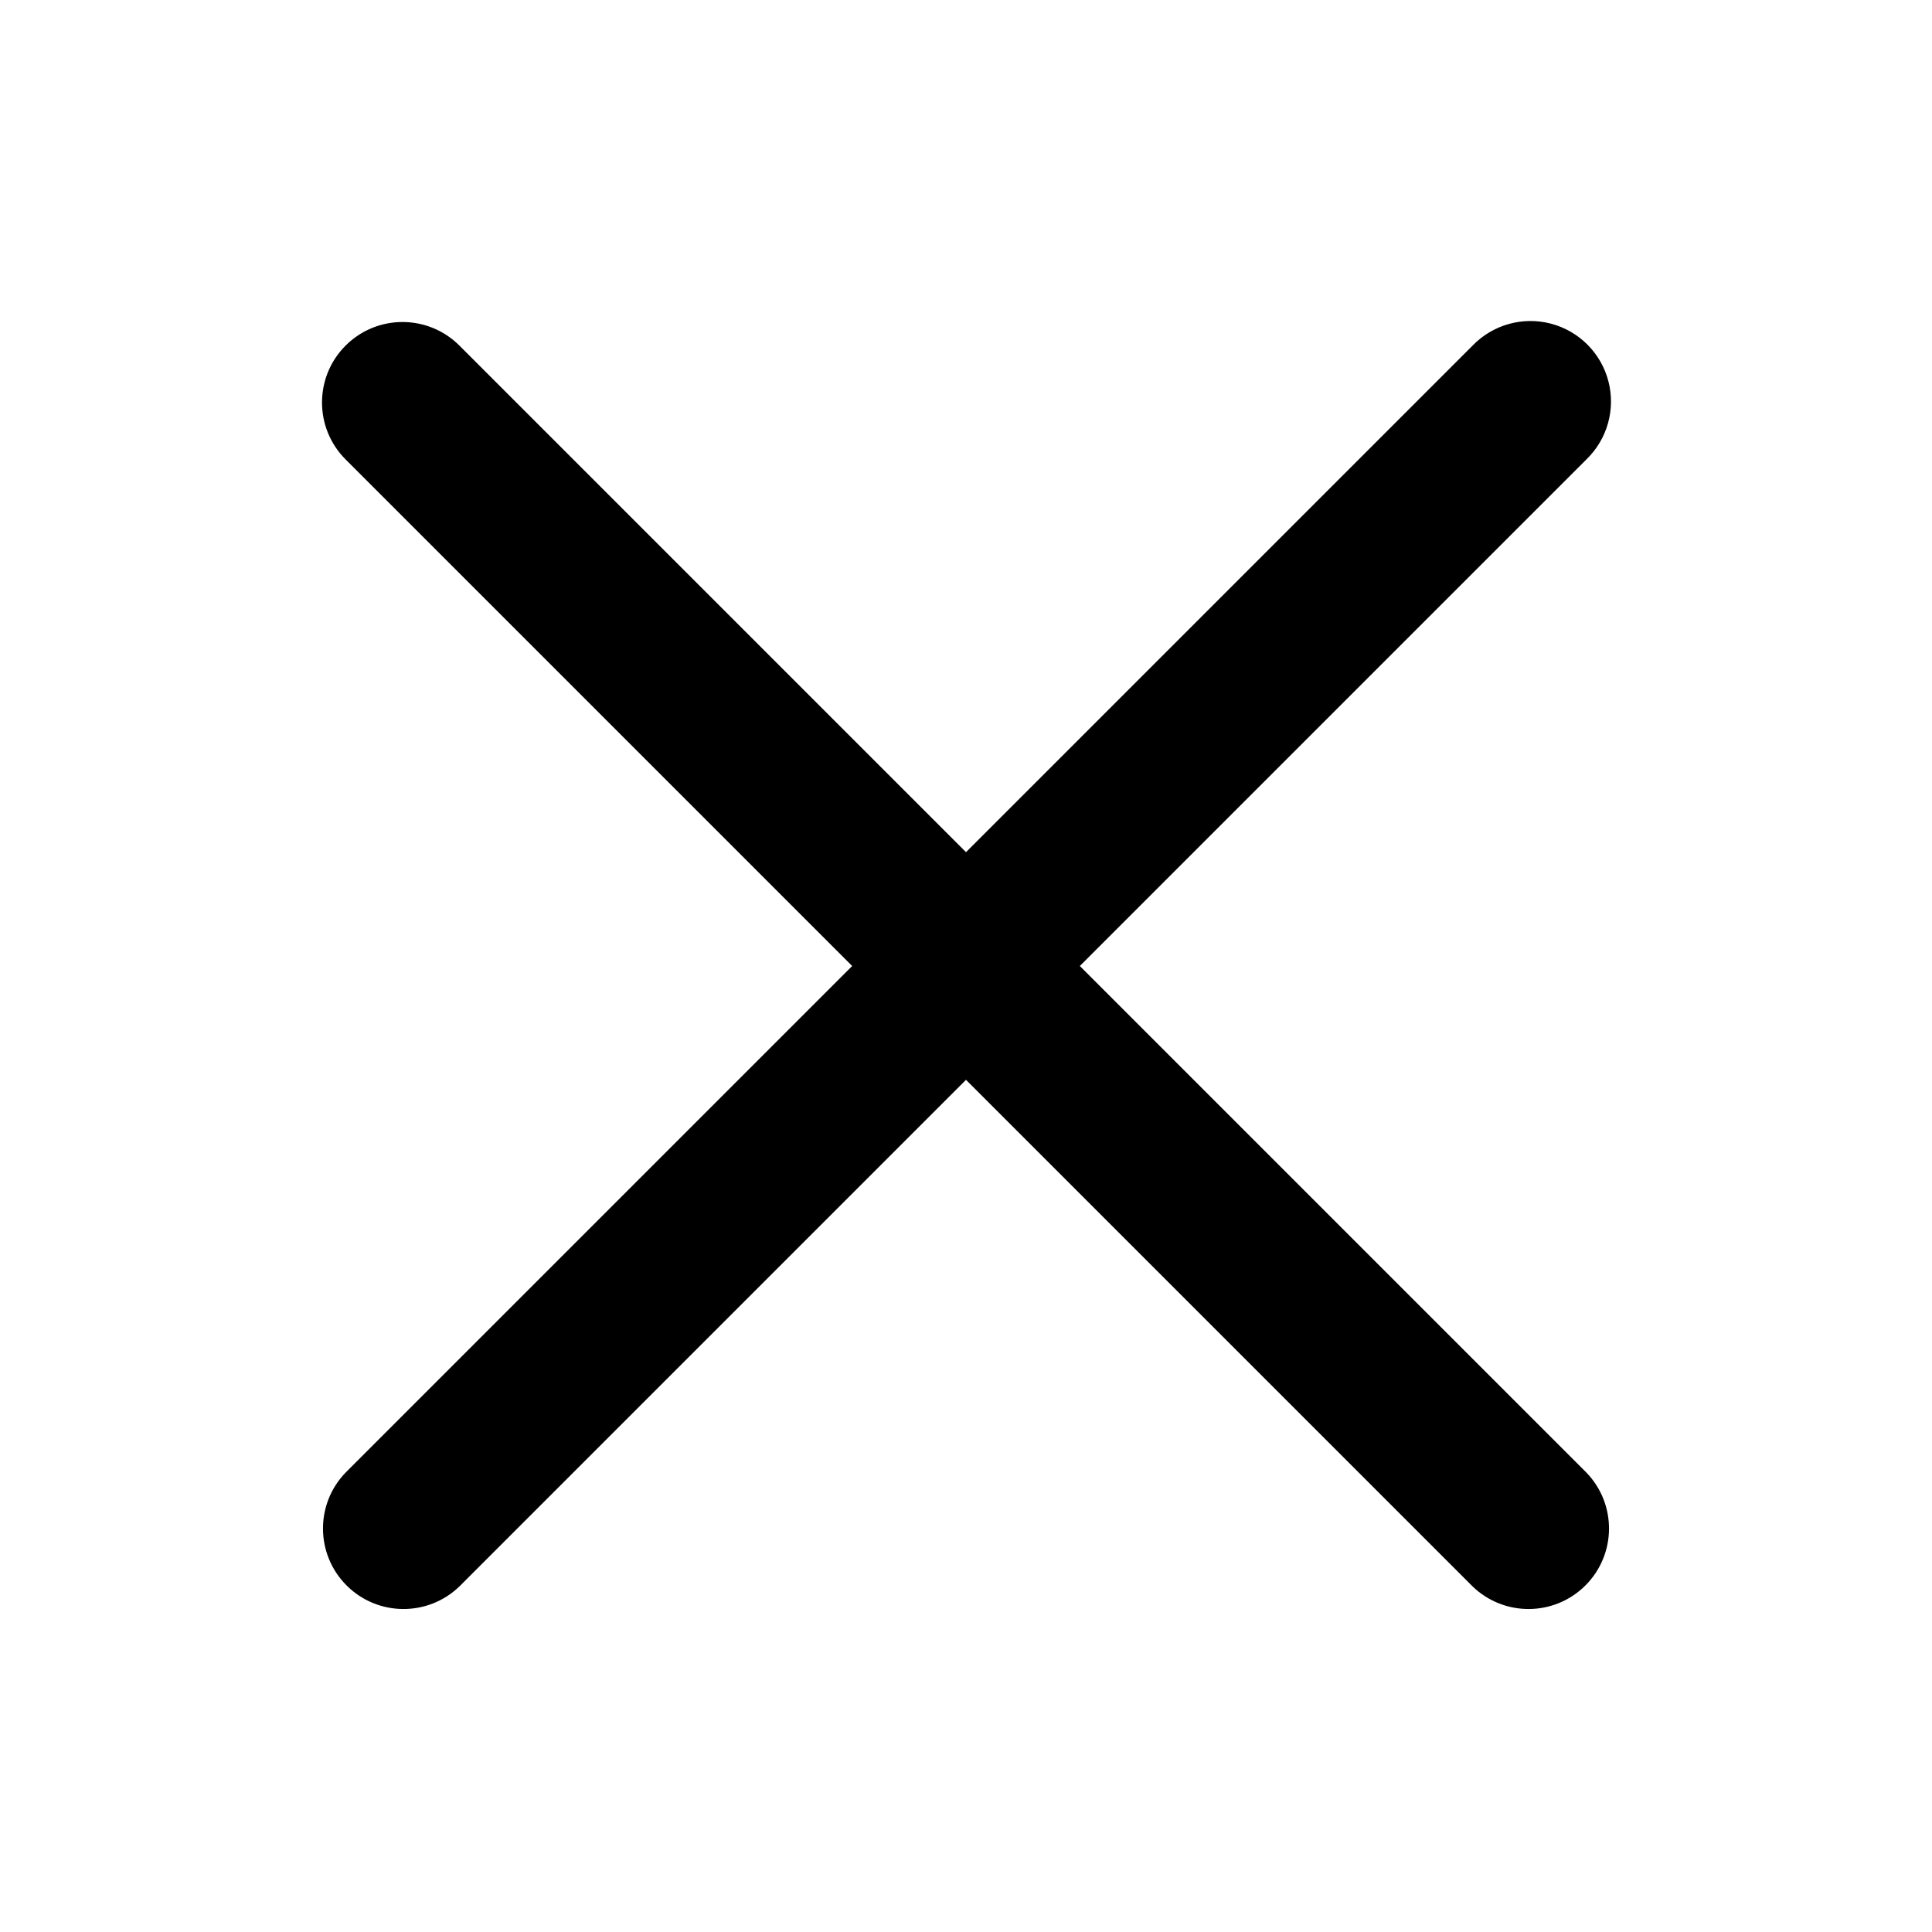
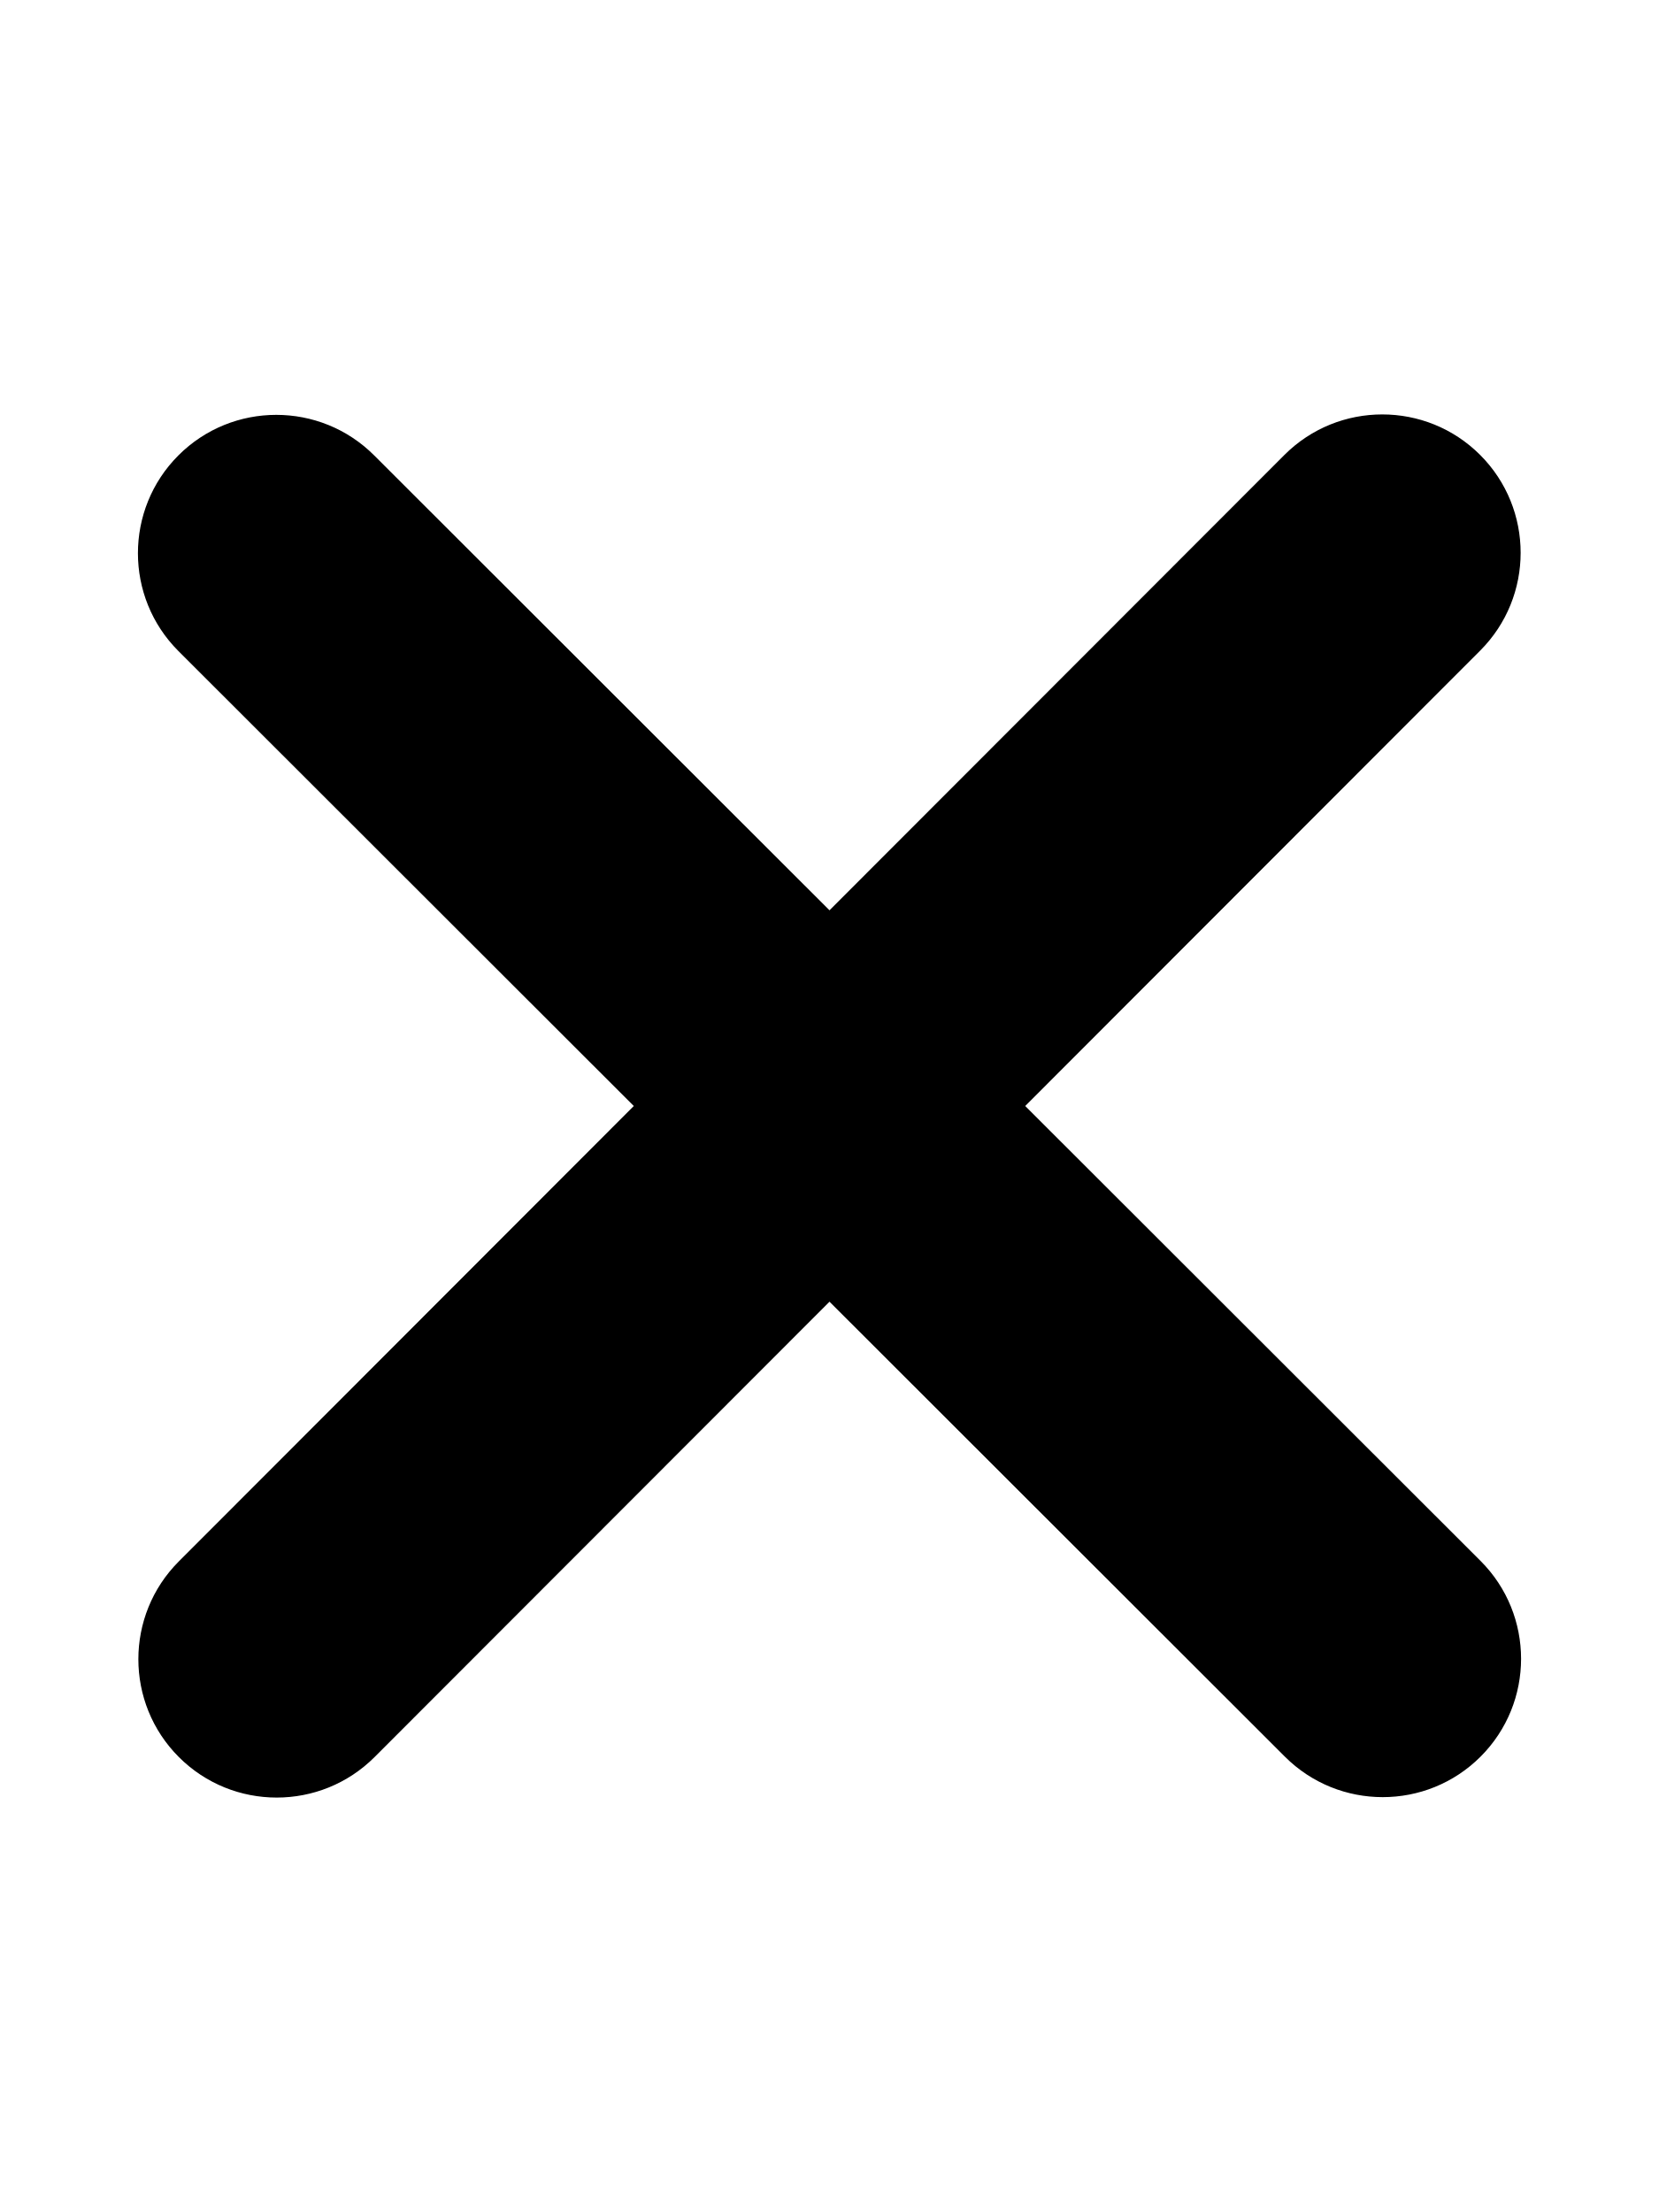
- <svg xmlns="http://www.w3.org/2000/svg" width="24" height="24" viewBox="0 0 24 24">
-   <path fill="currentColor" d="M4.293 4.293a1 1 0 011.414 0L12 10.586l6.293-6.293a1 1 0 111.414 1.414L13.414 12l6.293 6.293a1 1 0 01-1.414 1.414L12 13.414l-6.293 6.293a1 1 0 01-1.414-1.414L10.586 12 4.293 5.707a1 1 0 010-1.414z" />
+ <svg xmlns="http://www.w3.org/2000/svg" height="1em" viewBox="0 0 384 512">
+   <path d="M342.6 150.6c12.5-12.5 12.5-32.8 0-45.3s-32.8-12.5-45.3 0L192 210.7 86.6 105.4c-12.5-12.5-32.8-12.5-45.3 0s-12.5 32.8 0 45.3L146.7 256 41.4 361.4c-12.5 12.5-12.5 32.8 0 45.3s32.8 12.5 45.3 0L192 301.3 297.4 406.6c12.5 12.5 32.8 12.5 45.3 0s12.5-32.8 0-45.3L237.3 256 342.6 150.6z" />
</svg>
